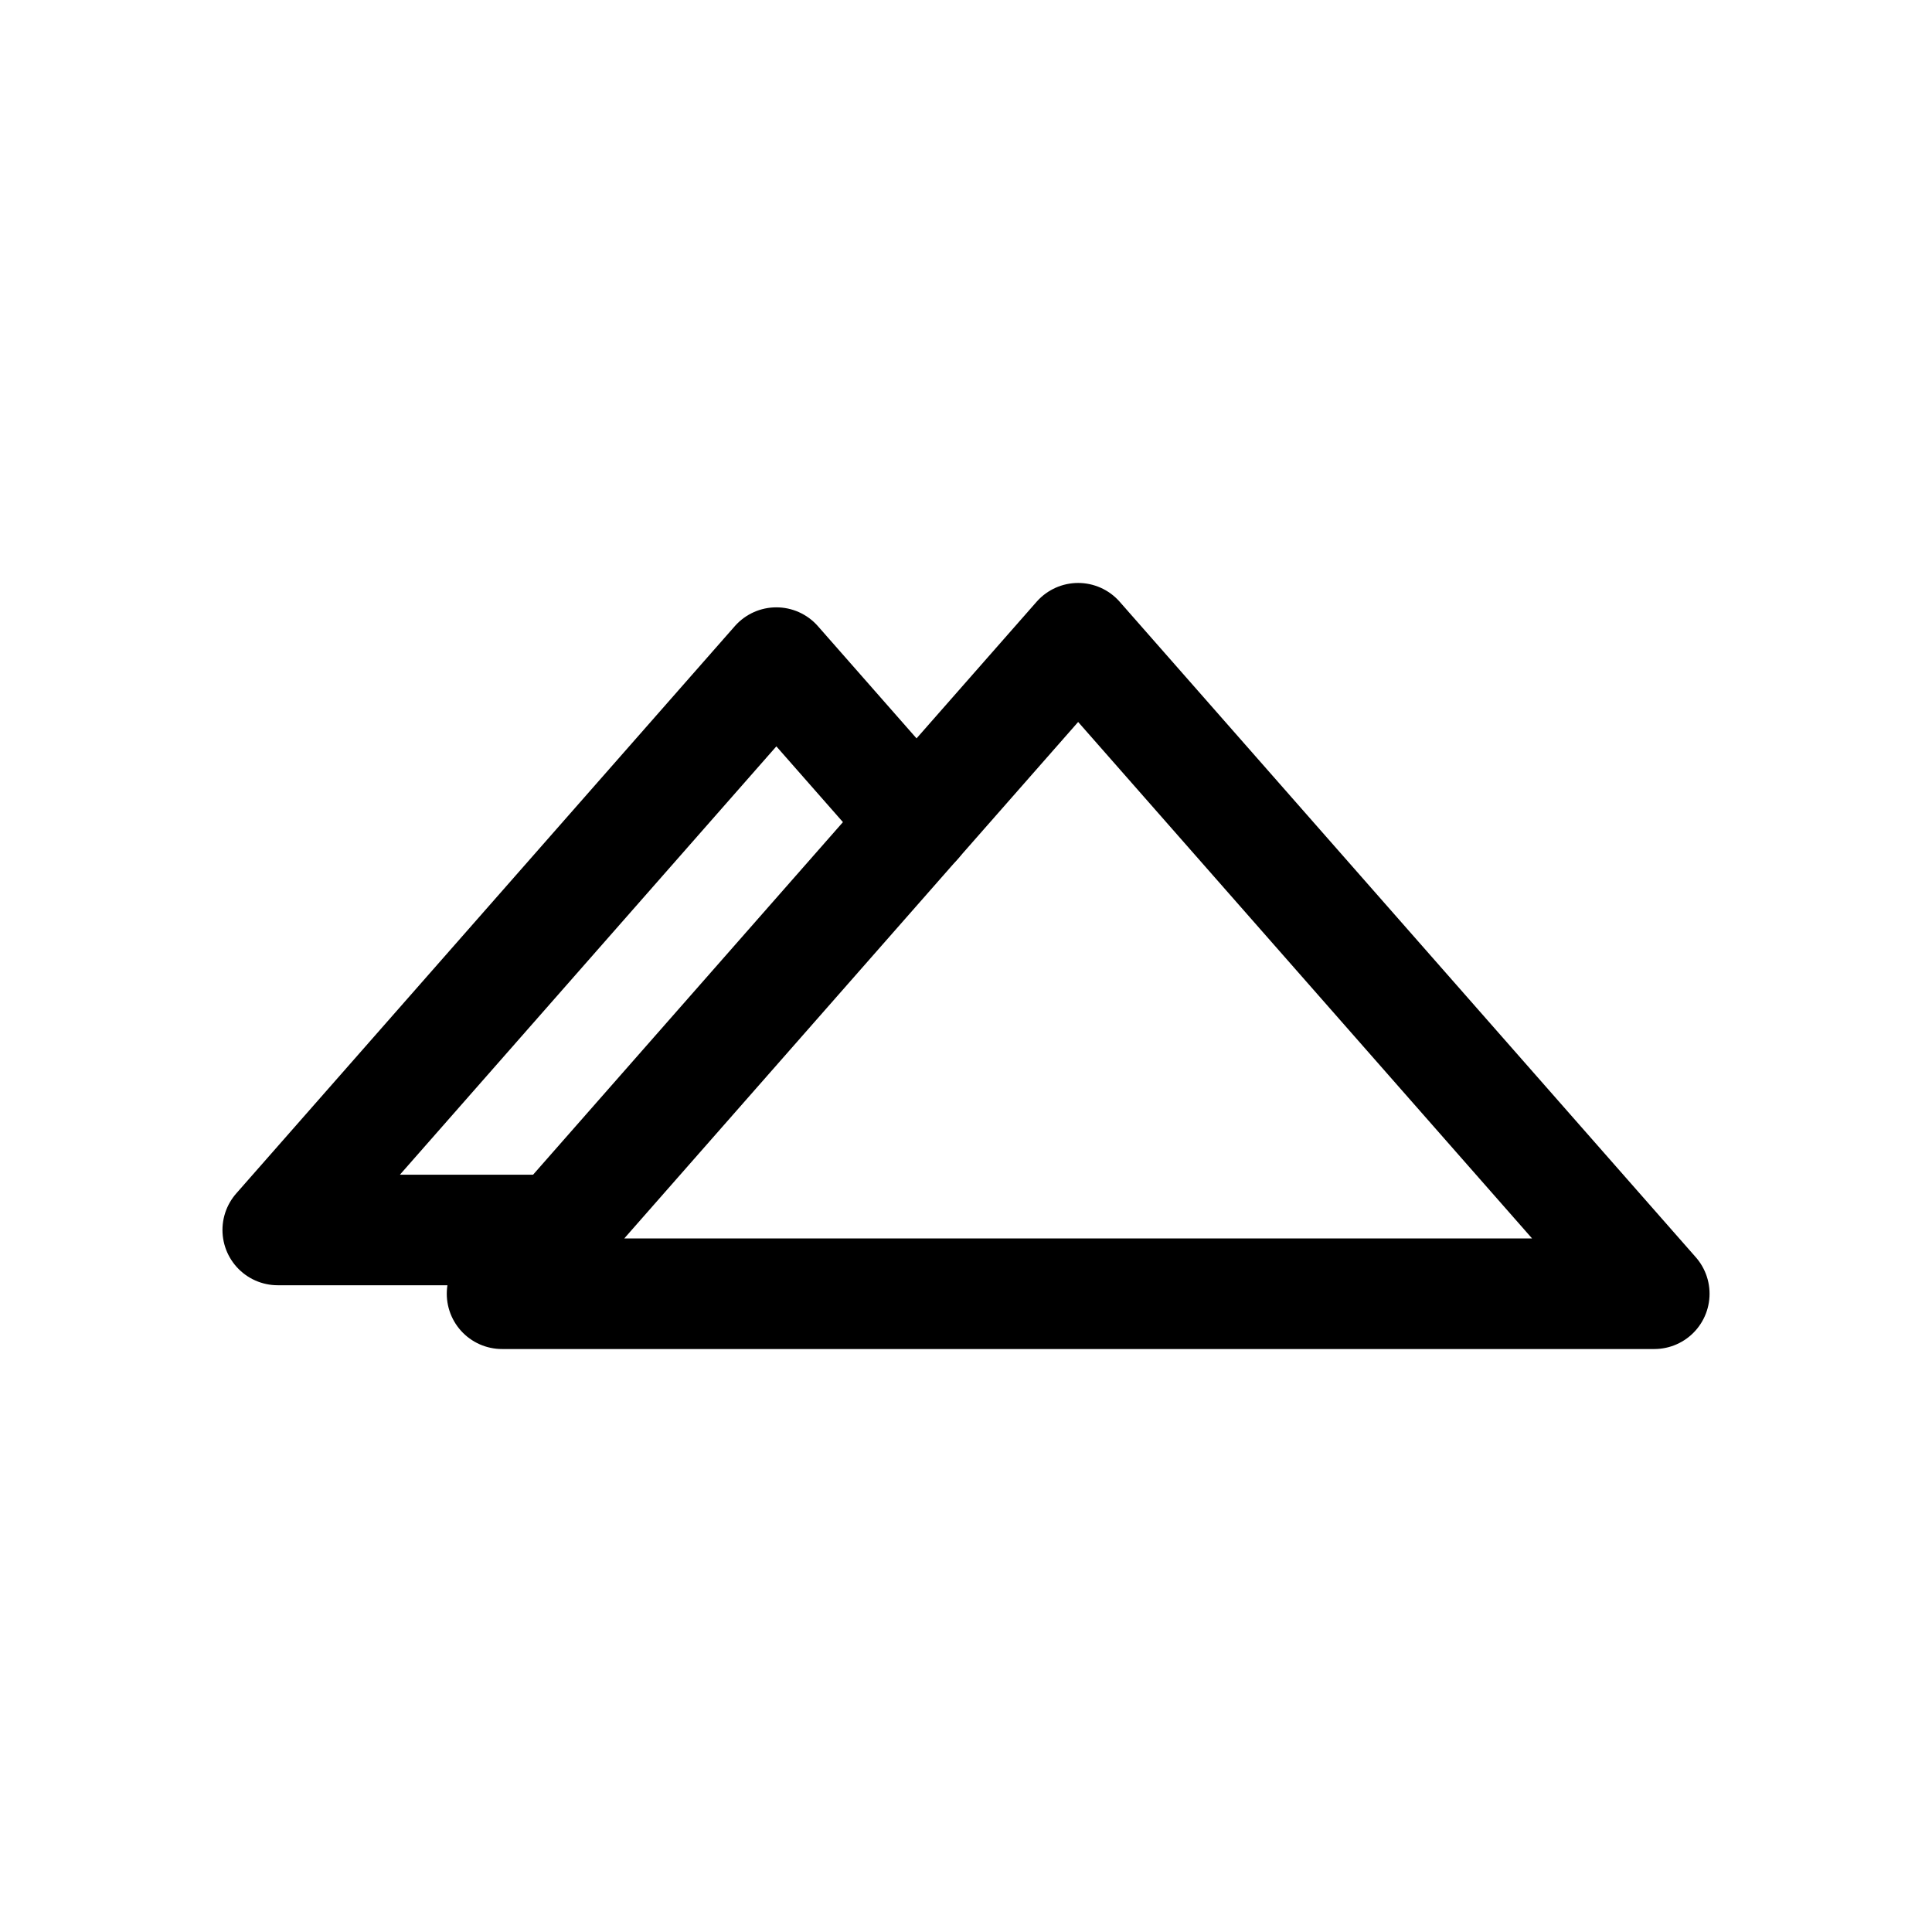
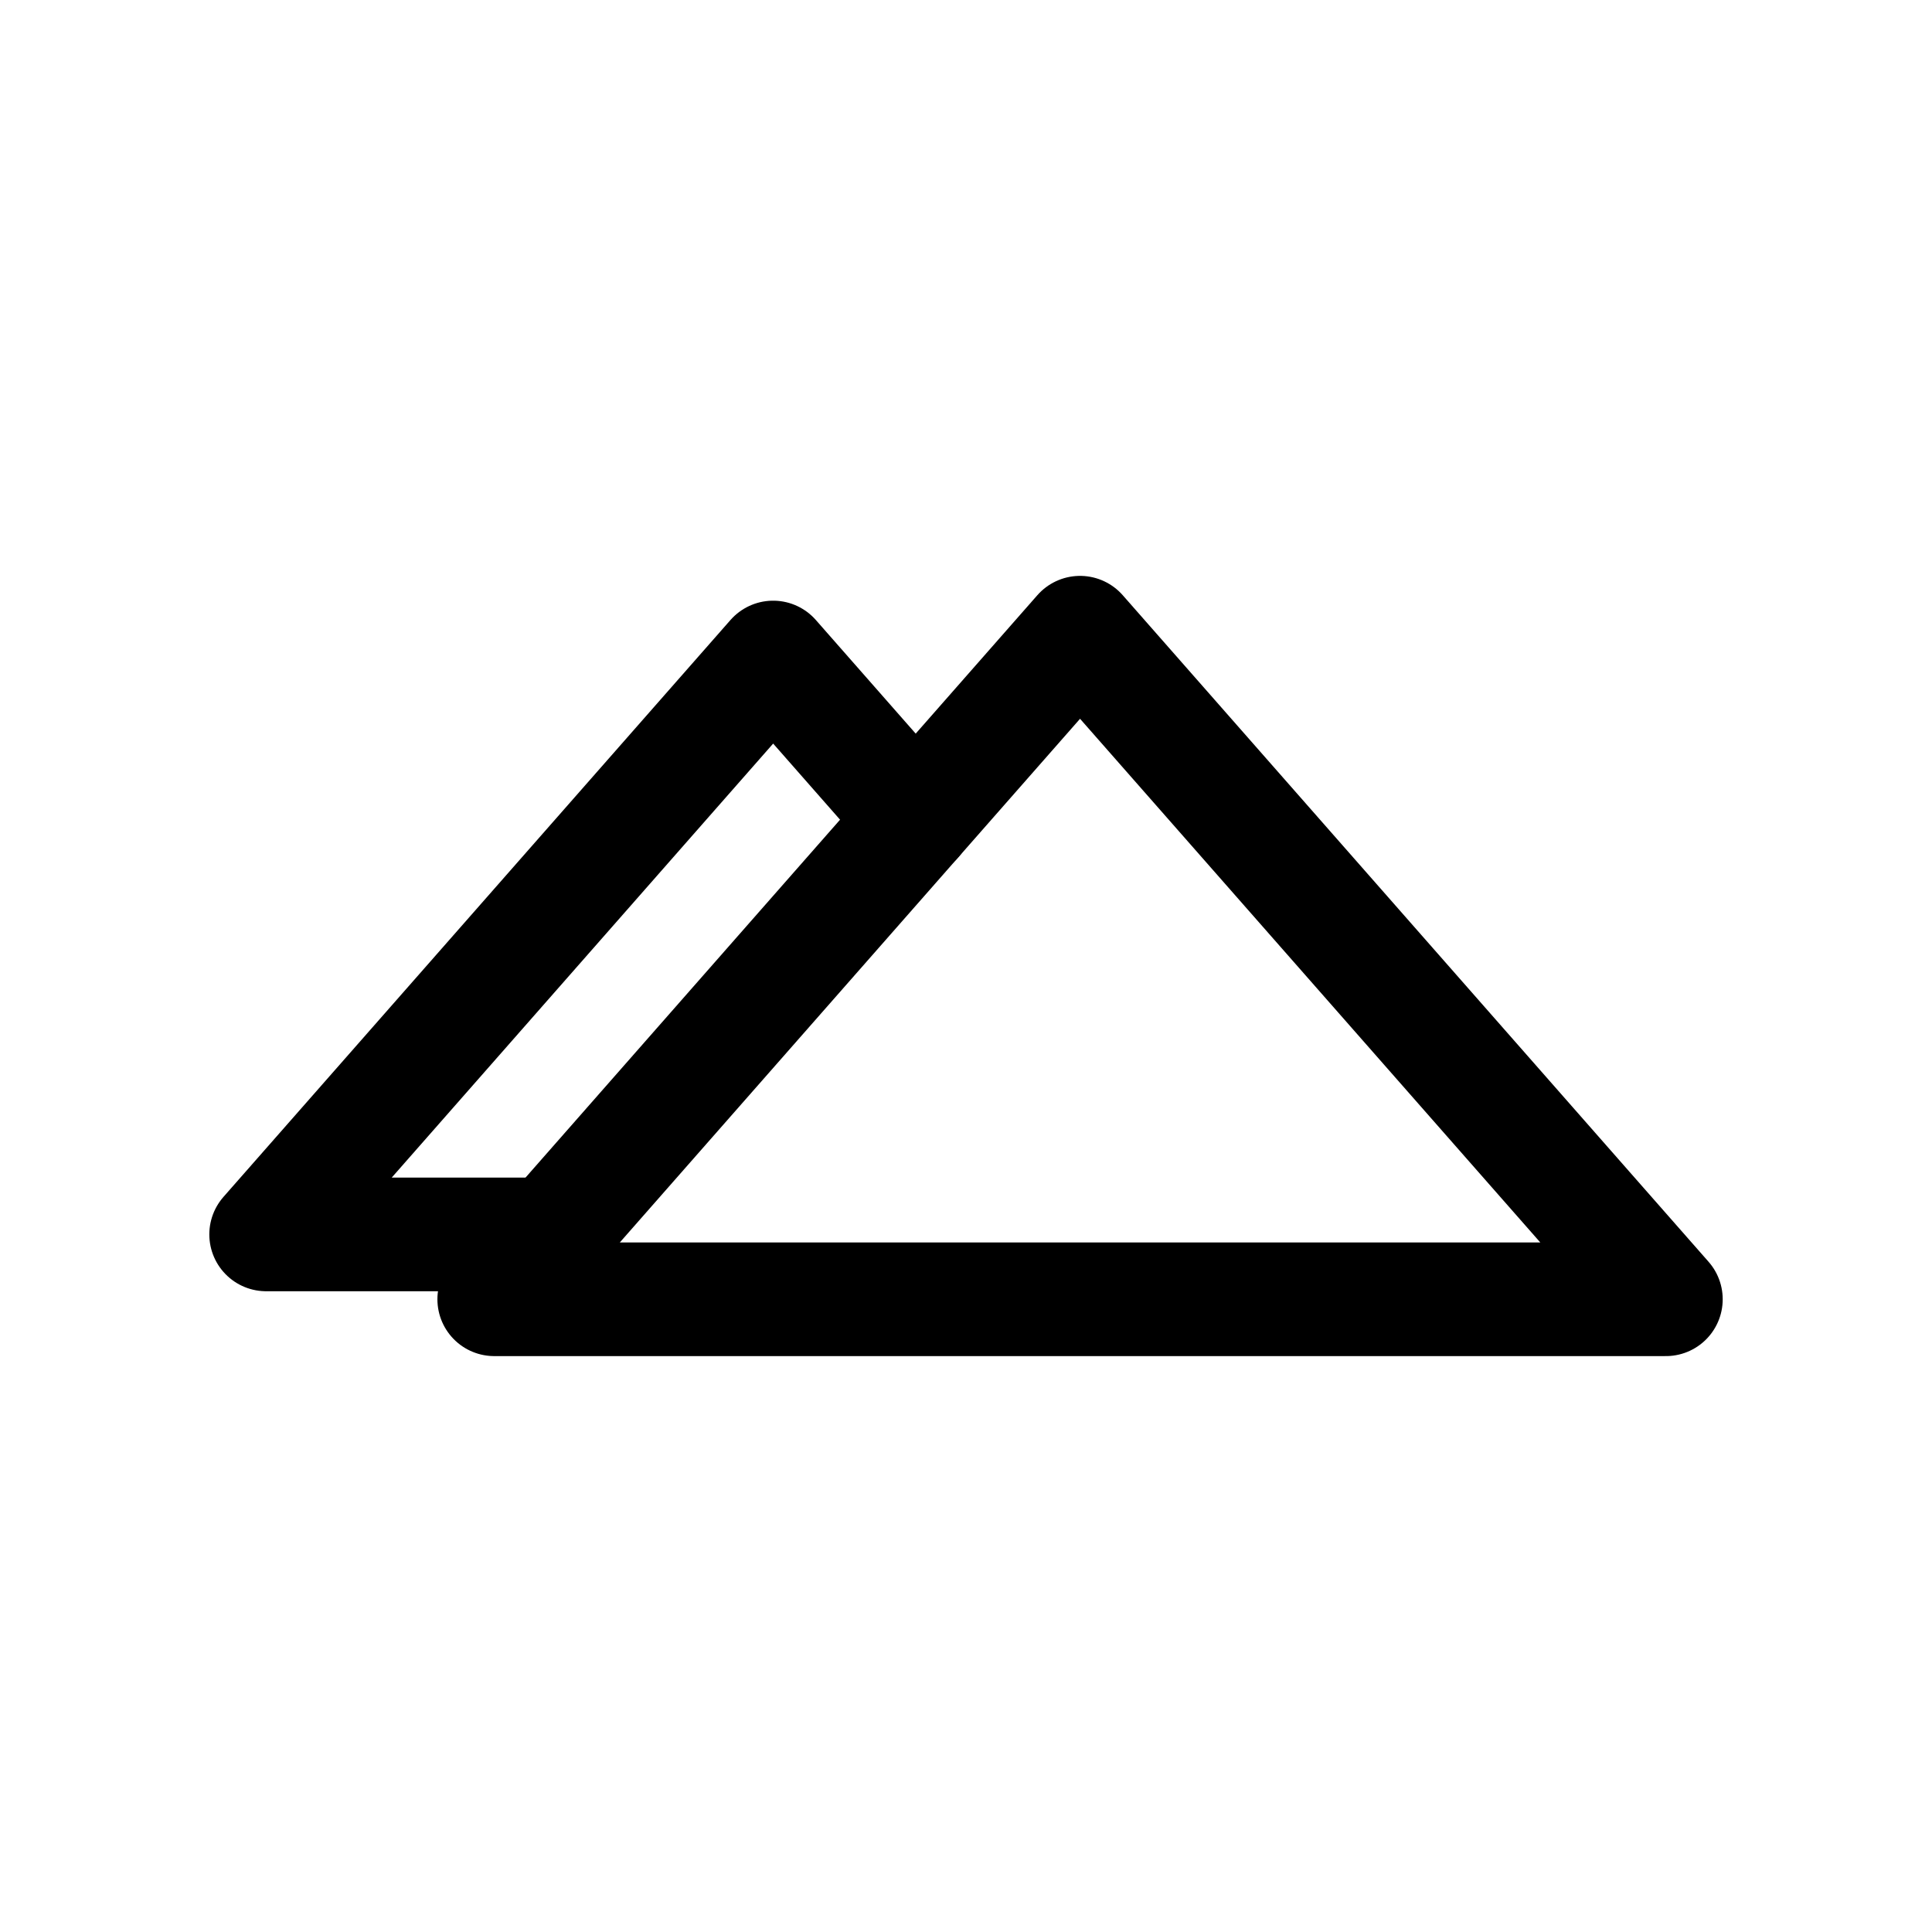
<svg xmlns="http://www.w3.org/2000/svg" width="53.975mm" height="53.975mm" viewBox="0 0 53.975 53.975" version="1.1" id="svg15694" xml:space="preserve">
  <defs id="defs15691" />
-   <g id="layer1" transform="translate(84.64682,11.6553)">
-     <g id="g20636" transform="matrix(0.7940519,0,0,0.7940519,-16.35527,0.2929682)" style="stroke-width:3.89;stroke-dasharray:none">
-       <path id="path20624" style="opacity:1;fill:none;fill-opacity:1;stroke:#000000;stroke-width:3.89;stroke-linecap:round;stroke-linejoin:round;stroke-dasharray:none;stroke-opacity:1;paint-order:stroke fill markers" d="M -27.801,30.471 -48.071,7.408 -68.34,30.471 Z" />
-       <path id="path20631" style="opacity:1;fill:none;fill-opacity:1;stroke:#000000;stroke-width:3.89;stroke-linecap:round;stroke-linejoin:round;stroke-dasharray:none;stroke-opacity:1;paint-order:stroke fill markers" d="M -53.757,13.878 -58.689,8.266 -76.232,28.227 h 9.865" />
+   <g id="layer1" transform="matrix(1.016865,0,0,1.016865,85.61925,11.39672)" style="stroke-width:3.122;stroke-dasharray:none">
+     <g id="g20636" transform="matrix(0.7940519,0,0,0.7940519,-16.35527,0.2929682)" style="stroke-width:3.932;stroke-dasharray:none">
+       <path id="path20624" style="opacity:1;fill:none;fill-opacity:1;stroke:#000000;stroke-width:3.932;stroke-linecap:round;stroke-linejoin:round;stroke-dasharray:none;stroke-opacity:1;paint-order:stroke fill markers" d="M -27.801,30.471 -48.071,7.408 -68.34,30.471 Z" />
+       <path id="path20631" style="opacity:1;fill:none;fill-opacity:1;stroke:#000000;stroke-width:3.932;stroke-linecap:round;stroke-linejoin:round;stroke-dasharray:none;stroke-opacity:1;paint-order:stroke fill markers" d="M -53.757,13.878 -58.689,8.266 -76.232,28.227 h 9.865" />
    </g>
  </g>
</svg>
